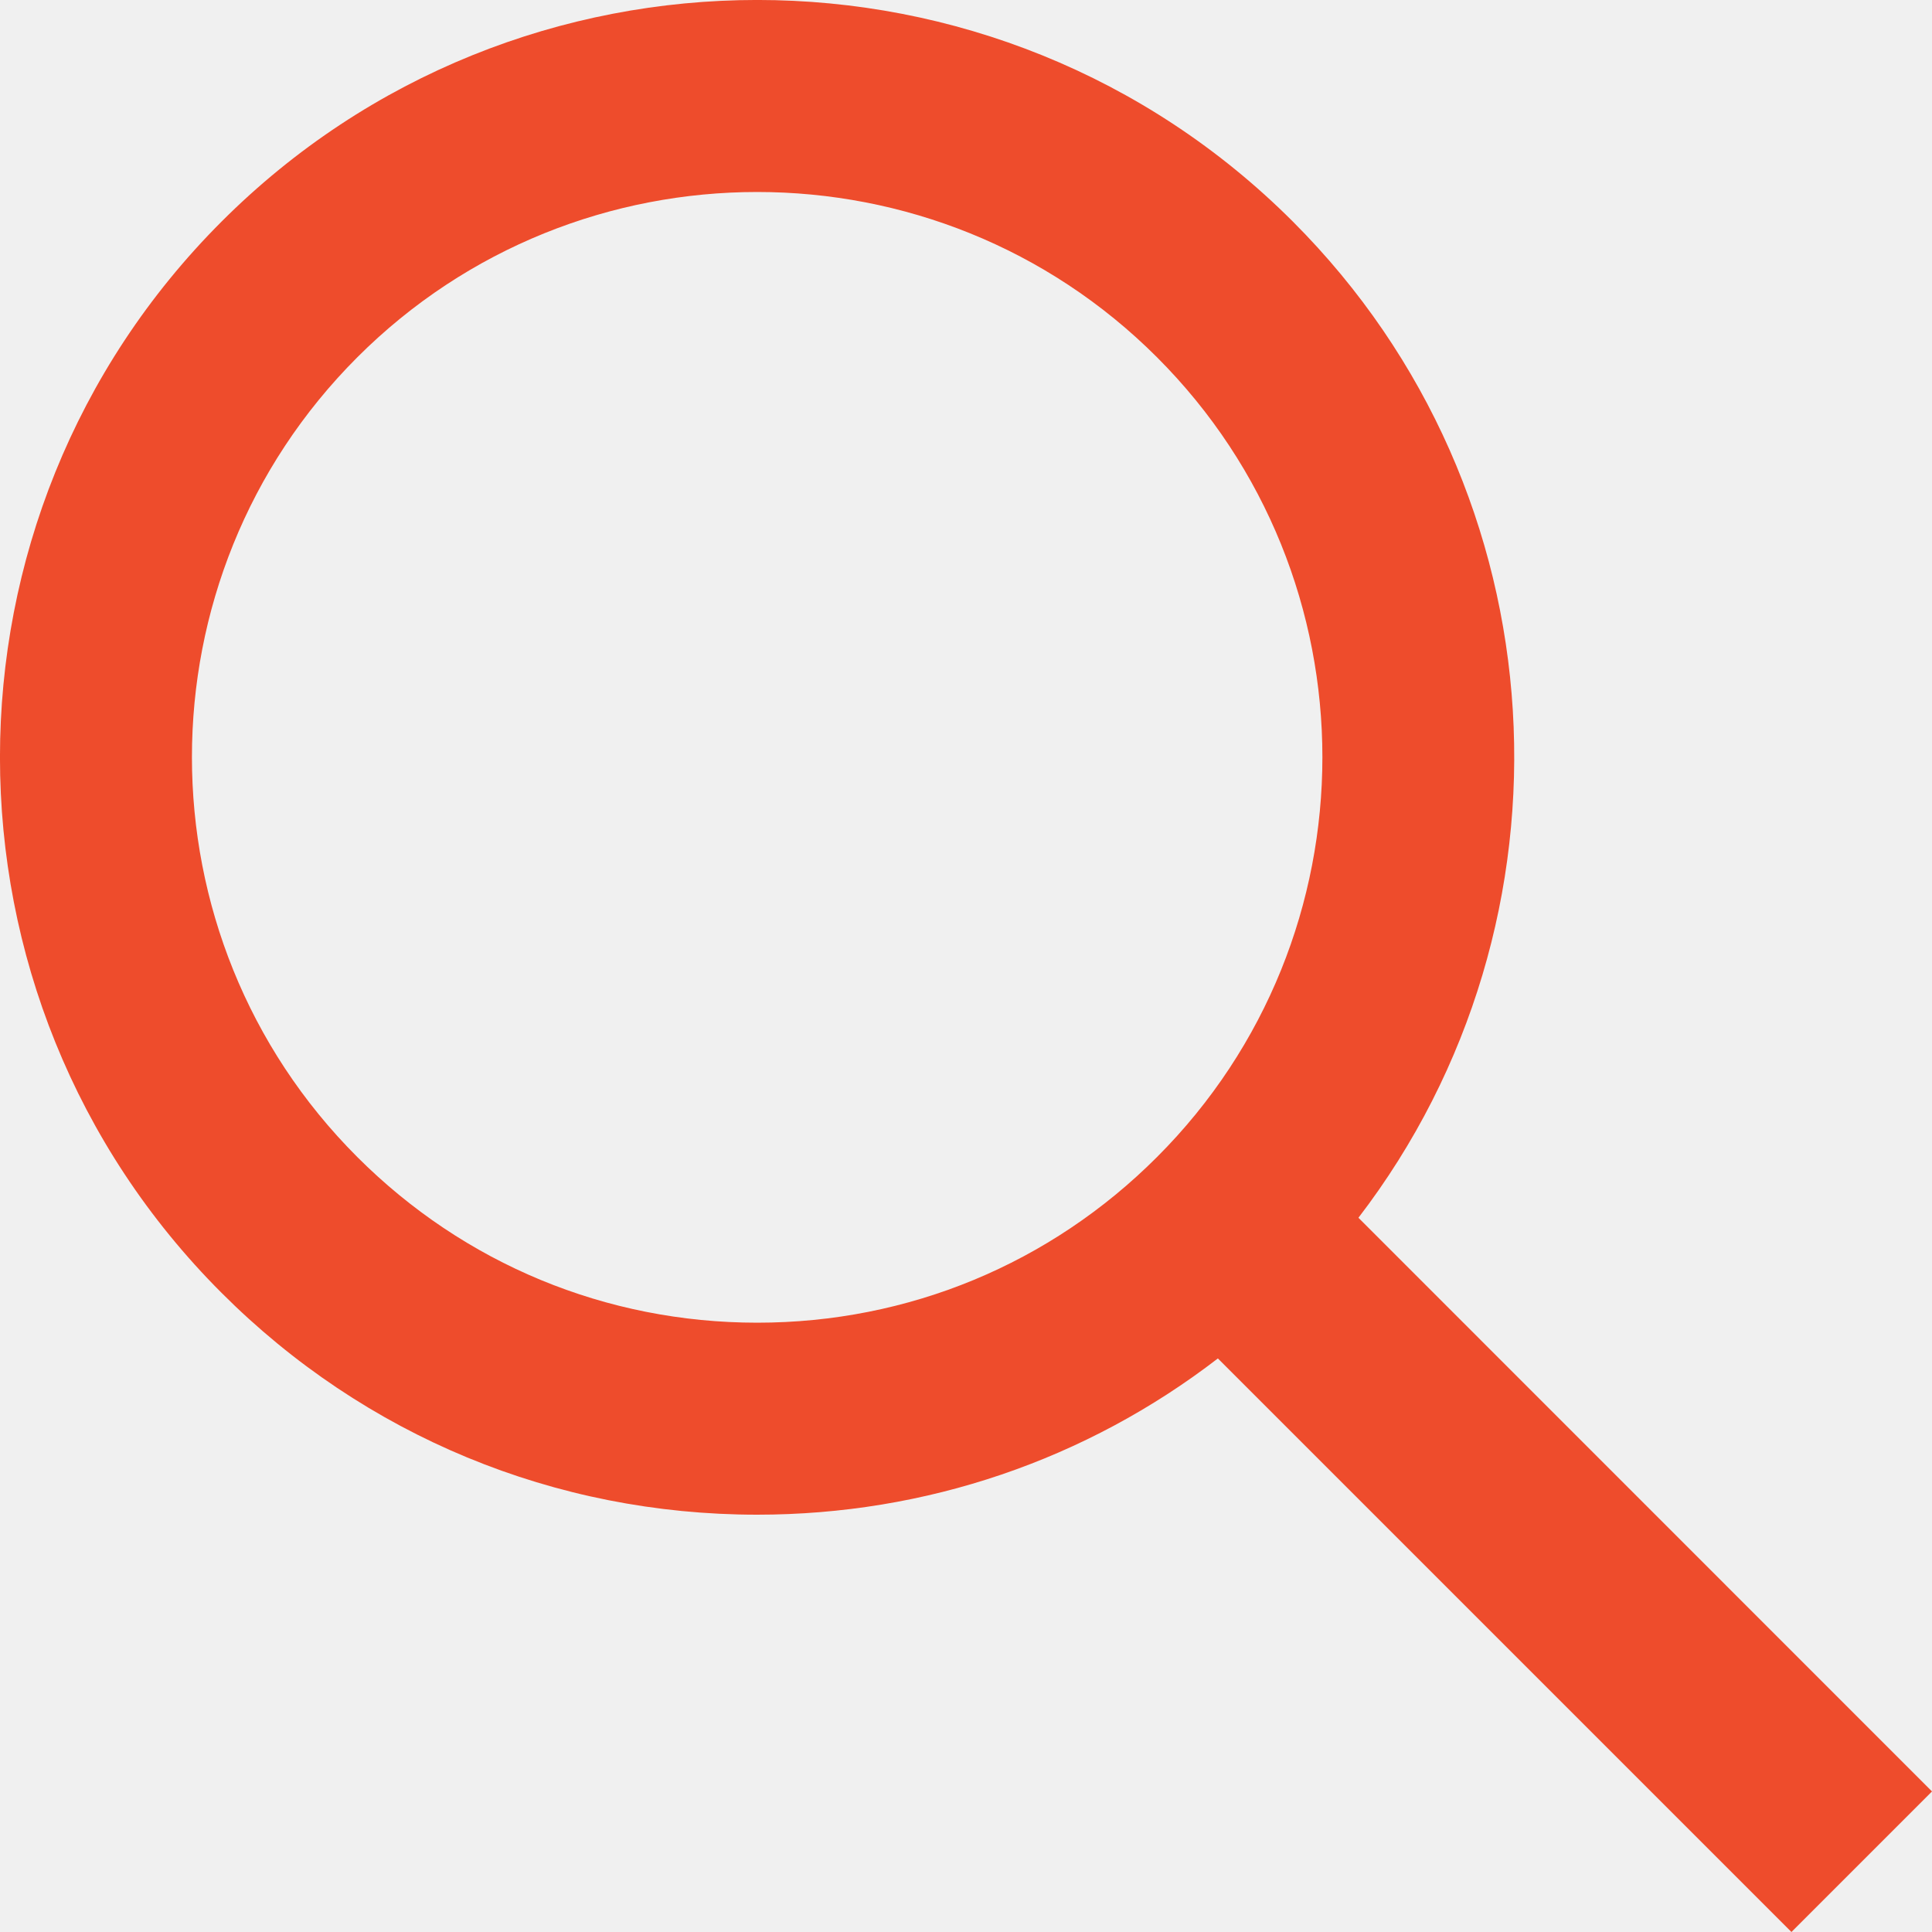
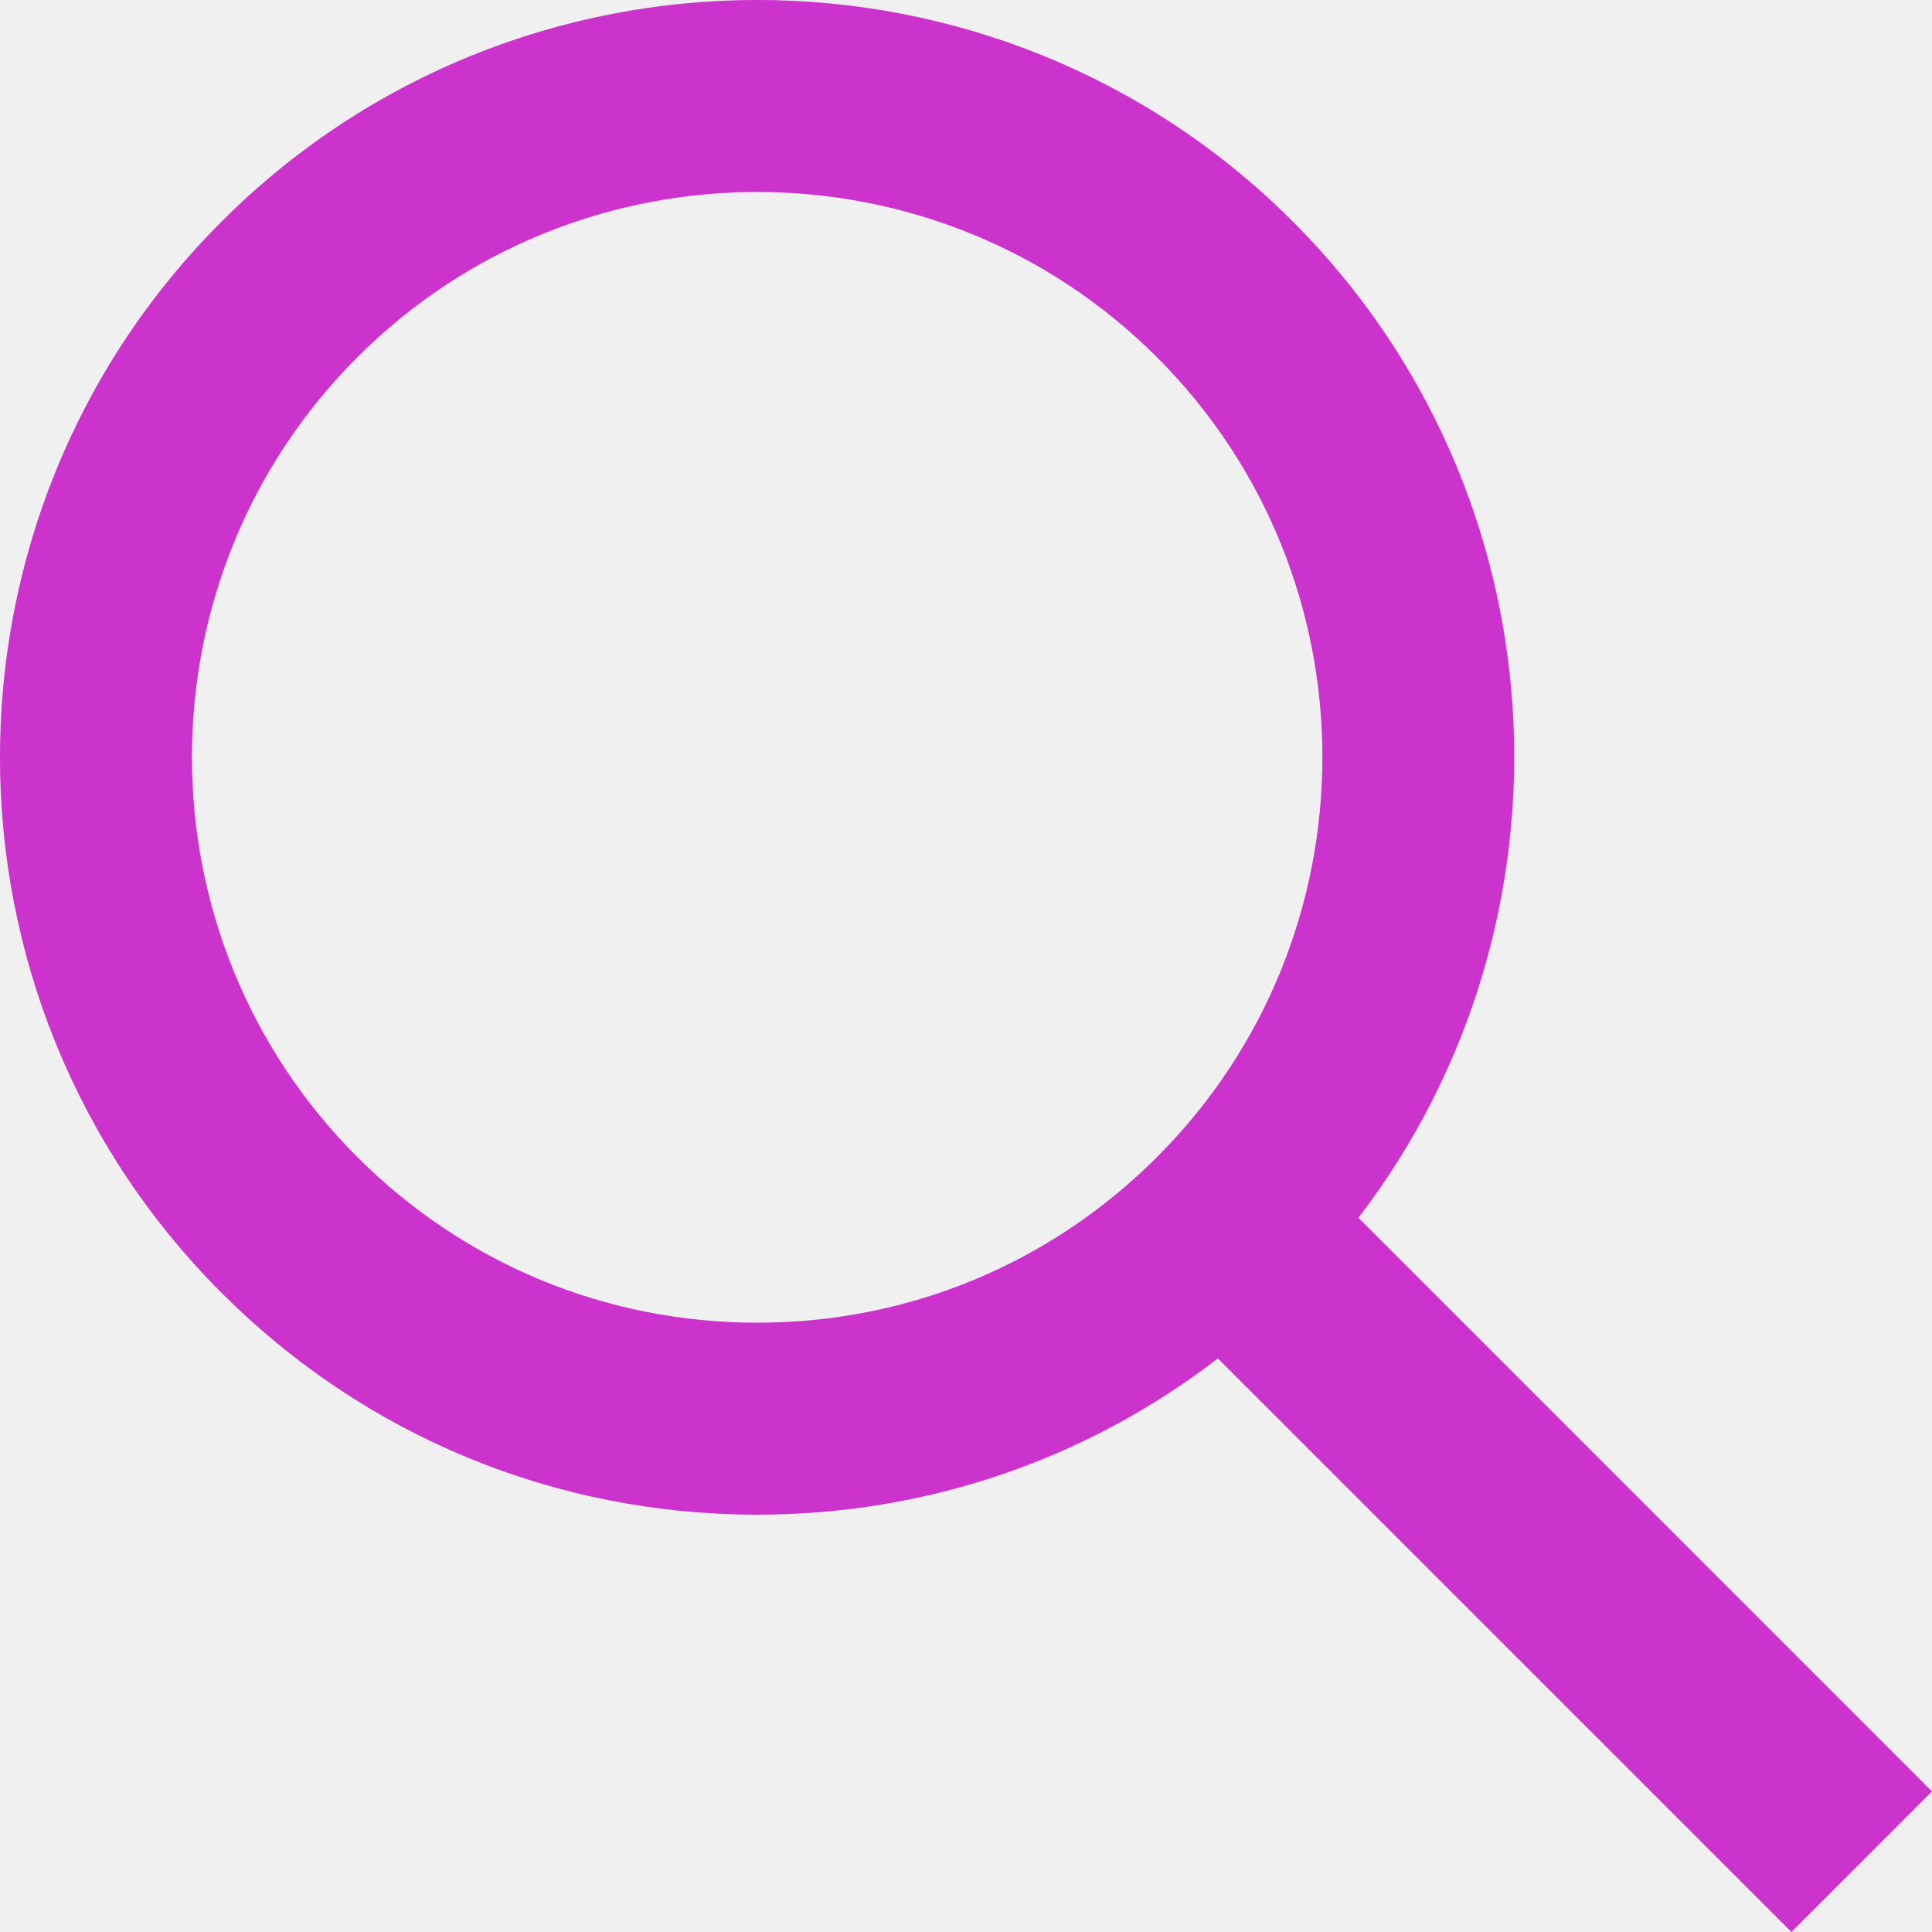
<svg xmlns="http://www.w3.org/2000/svg" xmlns:xlink="http://www.w3.org/1999/xlink" width="16px" height="16px" viewBox="0 0 16 16" version="1.1">
  <defs>
    <polygon id="path-1" points="0 0 16 0 16 16 0 16" />
  </defs>
  <g id="Page-1" stroke="none" stroke-width="1" fill="none" fill-rule="evenodd">
    <g id="Artboard" transform="translate(-63, -93)">
      <g id="ic" transform="translate(63, 93)">
        <mask id="mask-2" fill="white">
          <use xlink:href="#path-1" />
        </mask>
        <g id="Clip-2" />
-         <path d="M2.959,9.582 C1.133,7.756 1.133,4.785 2.959,2.959 C3.872,2.046 5.071,1.59 6.271,1.59 C7.47,1.59 8.669,2.046 9.582,2.959 C11.408,4.785 11.408,7.756 9.582,9.582 C8.698,10.467 7.522,10.954 6.271,10.954 C5.02,10.954 3.844,10.467 2.959,9.582 Z M16,14.836 L11.25,10.085 C13.135,7.627 12.955,4.083 10.707,1.835 C8.261,-0.612 4.281,-0.612 1.835,1.835 C-0.612,4.281 -0.612,8.261 1.835,10.707 C3.019,11.892 4.595,12.544 6.271,12.544 C7.669,12.544 8.996,12.089 10.086,11.25 L14.836,16 L16,14.836 Z" id="Fill-1" fill="#EE4C2C" mask="url(#mask-2)" />
+         <path d="M2.959,9.582 C1.133,7.756 1.133,4.785 2.959,2.959 C3.872,2.046 5.071,1.59 6.271,1.59 C7.47,1.59 8.669,2.046 9.582,2.959 C11.408,4.785 11.408,7.756 9.582,9.582 C8.698,10.467 7.522,10.954 6.271,10.954 C5.02,10.954 3.844,10.467 2.959,9.582 Z M16,14.836 L11.25,10.085 C13.135,7.627 12.955,4.083 10.707,1.835 C8.261,-0.612 4.281,-0.612 1.835,1.835 C-0.612,4.281 -0.612,8.261 1.835,10.707 C3.019,11.892 4.595,12.544 6.271,12.544 C7.669,12.544 8.996,12.089 10.086,11.25 L14.836,16 L16,14.836 Z" id="Fill-1" fill="#cc33cc" mask="url(#mask-2)" />
      </g>
    </g>
  </g>
</svg>
